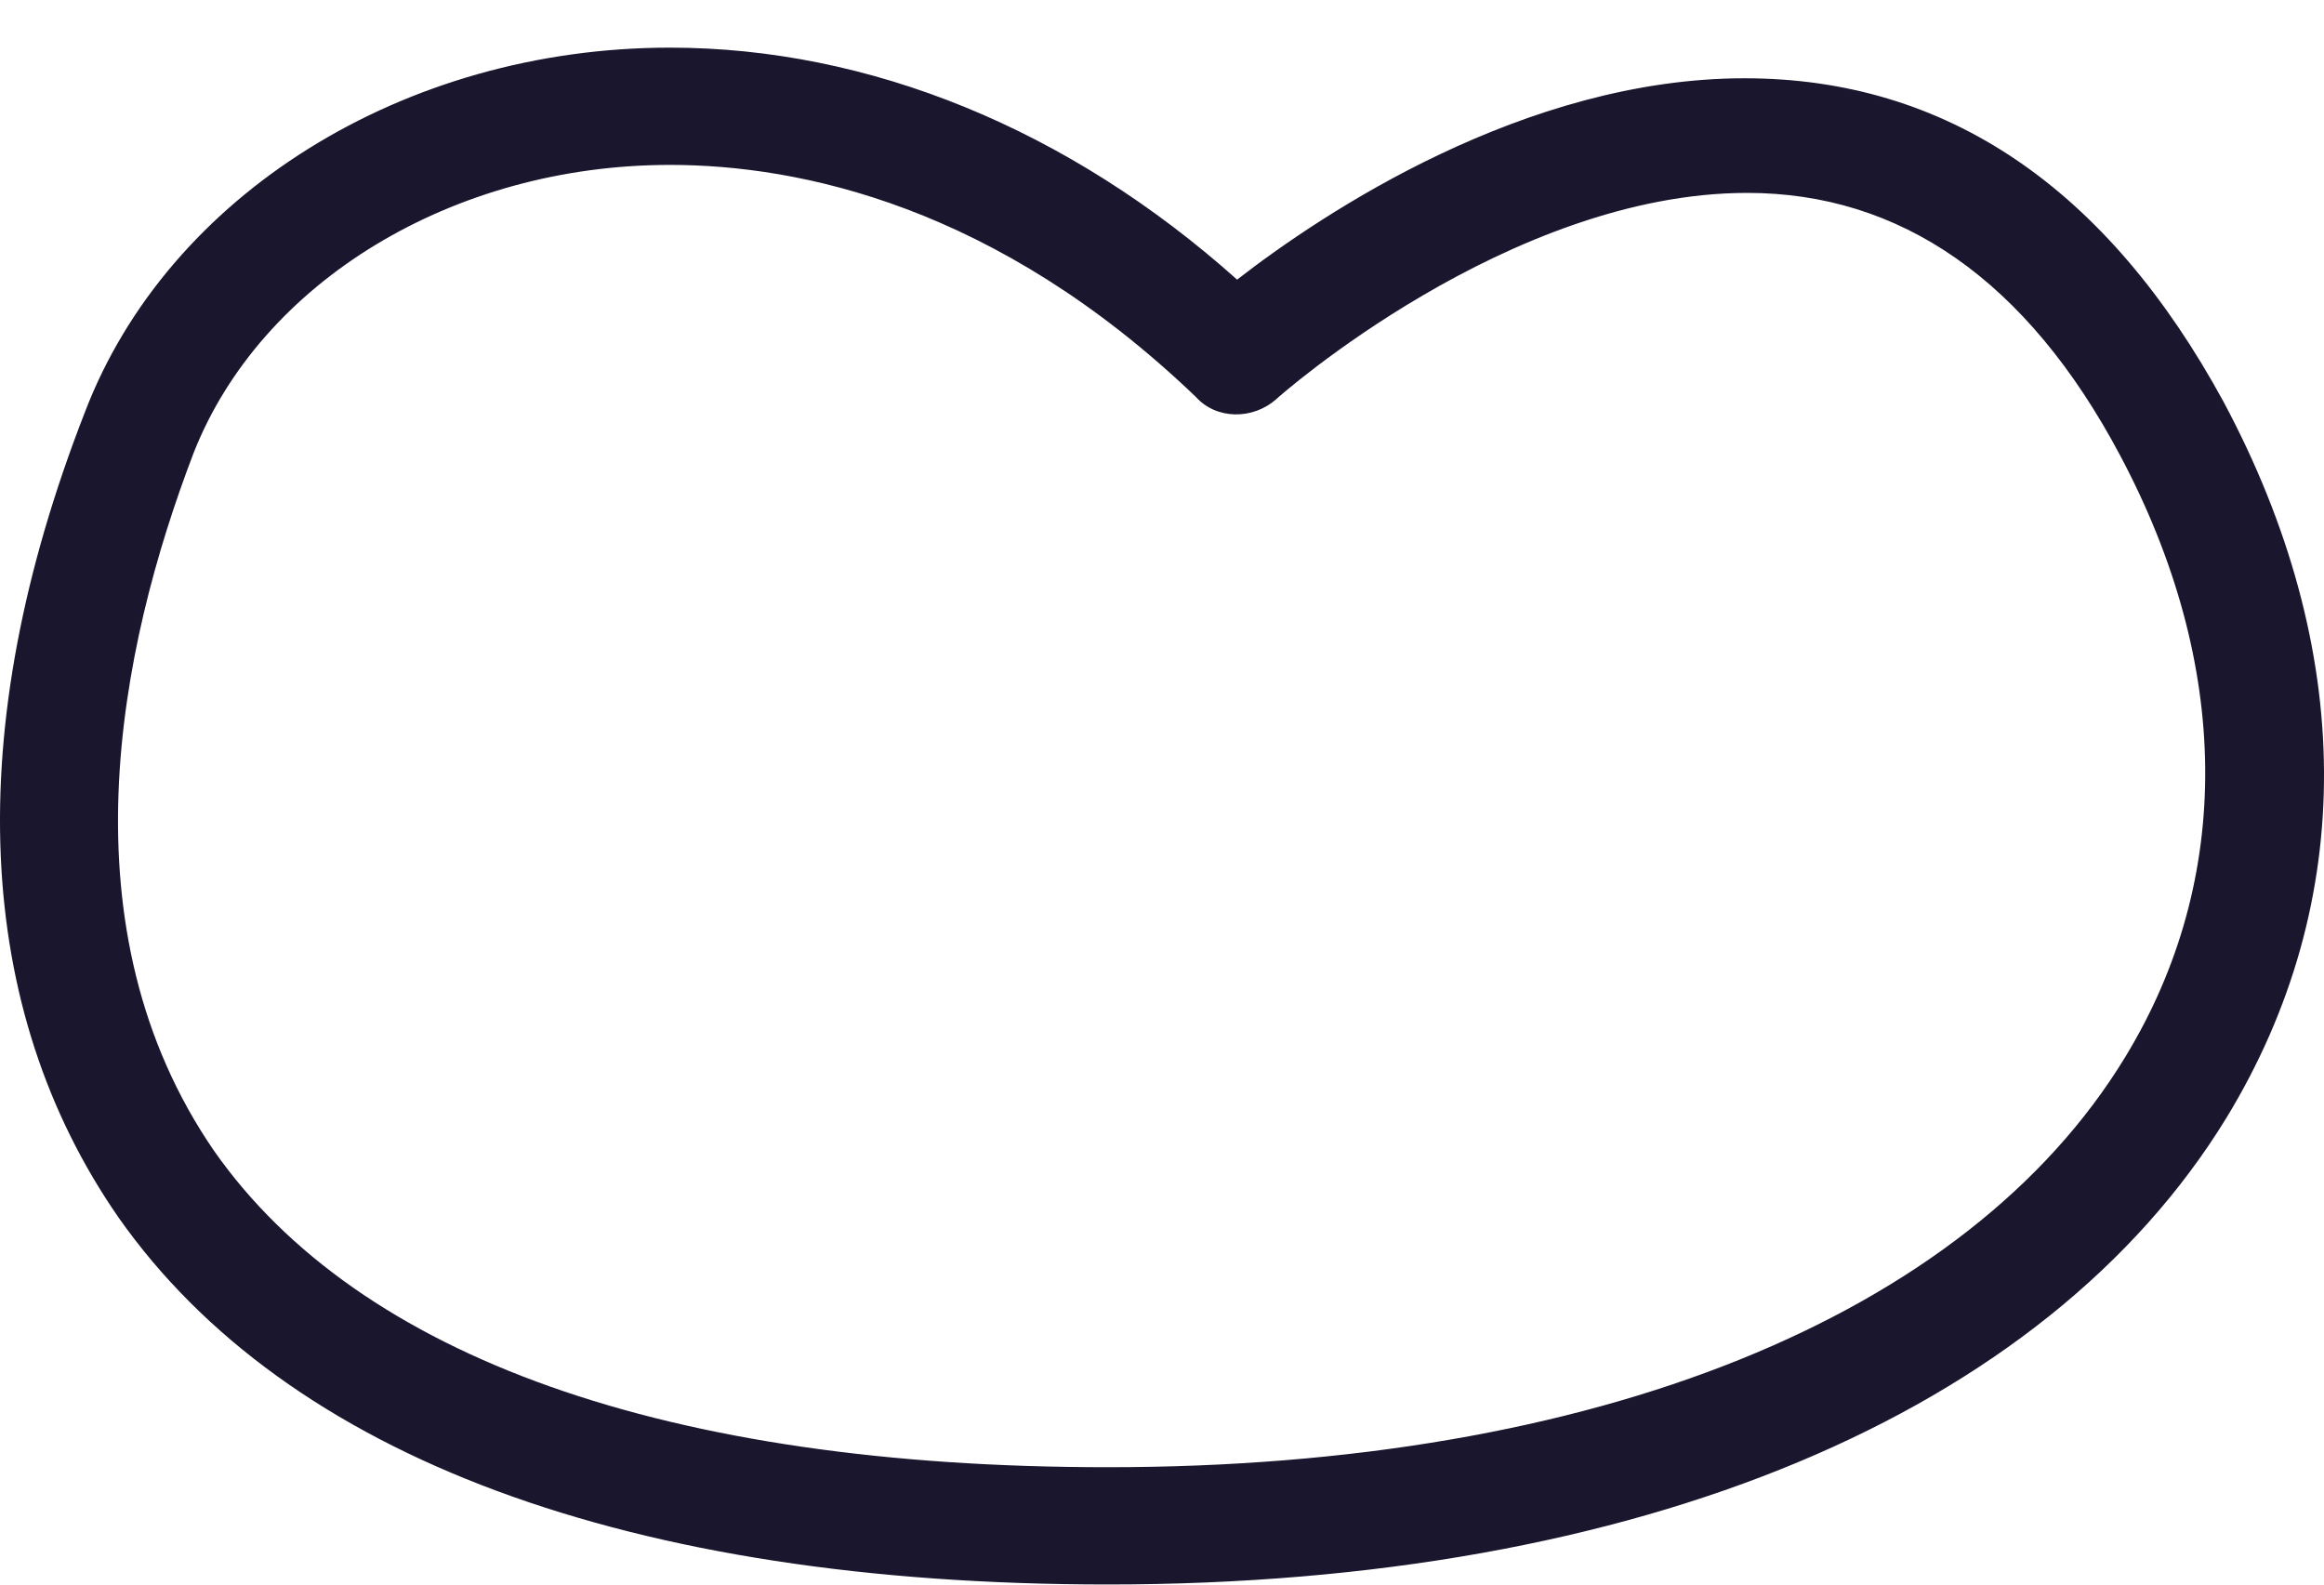
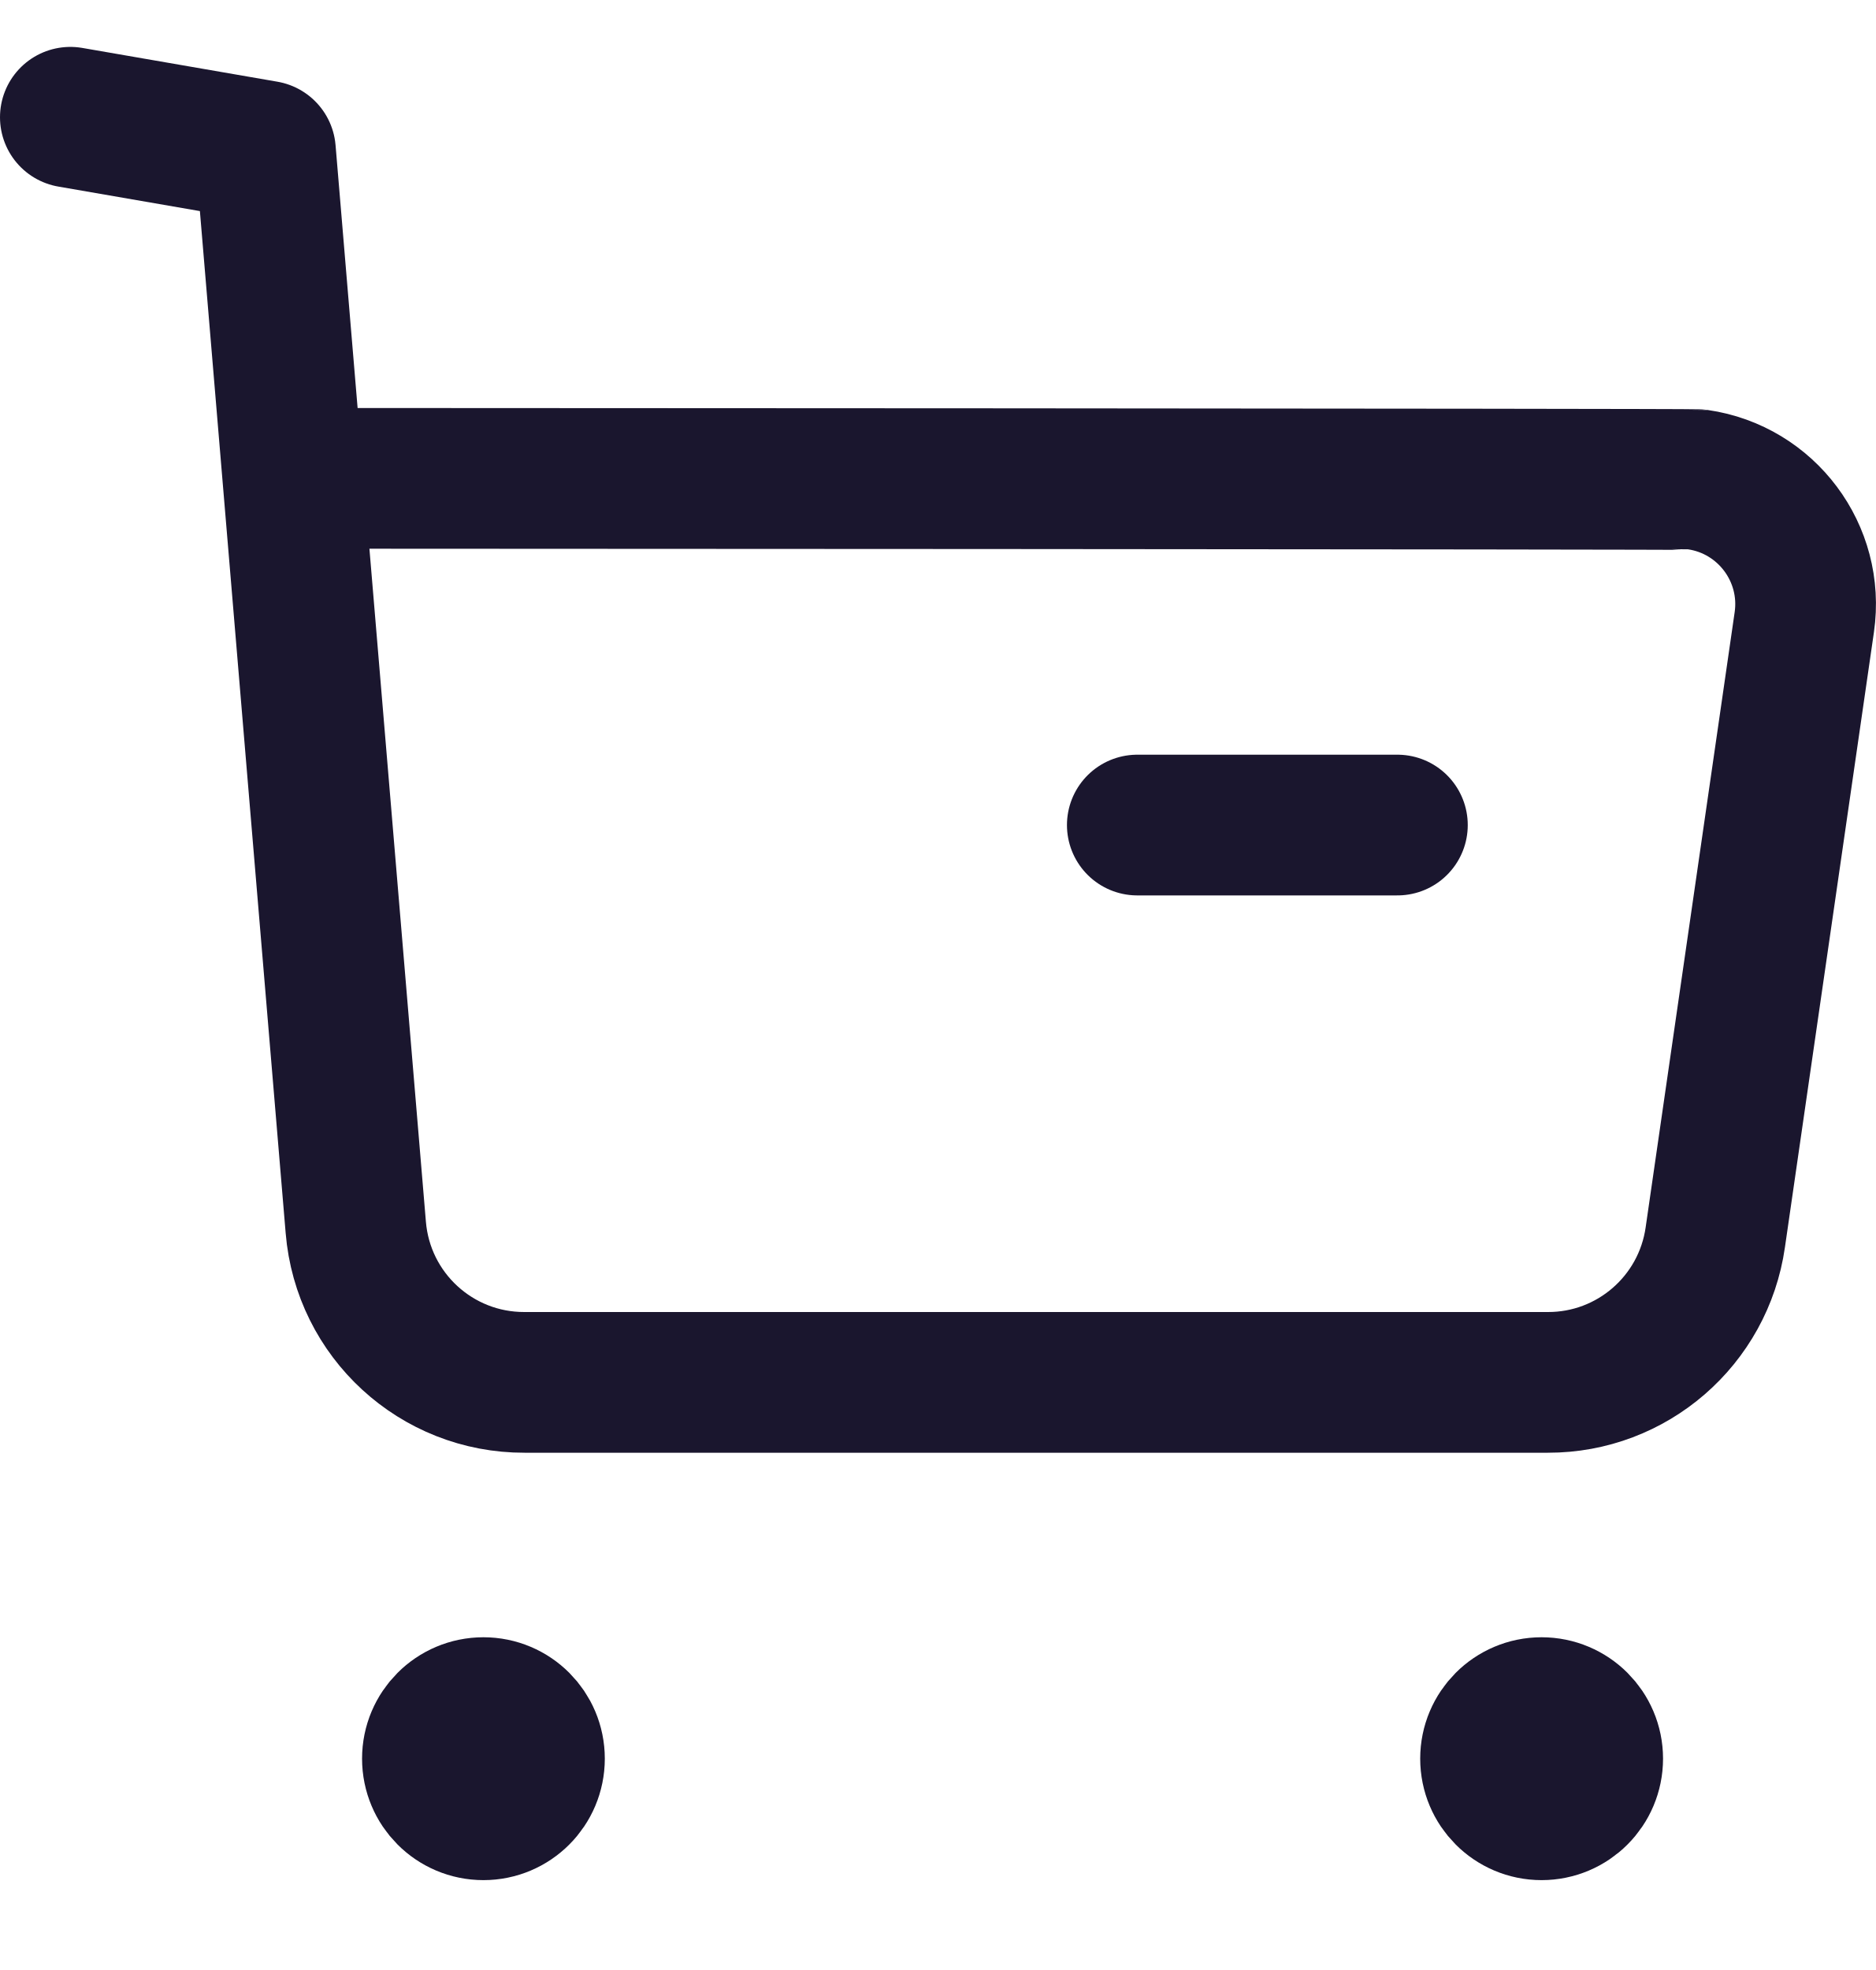
- <svg xmlns="http://www.w3.org/2000/svg" width="22" height="15" viewBox="0 0 22 15" fill="none">
-   <path d="M10.486 14.999C5.951 14.999 2.716 13.793 1.122 11.525C-0.25 9.546 -0.373 6.917 0.804 3.901C1.588 1.85 3.819 0.451 6.343 0.451C8.231 0.451 10.118 1.223 11.711 2.647C12.52 2.019 14.432 0.741 16.515 0.741C18.427 0.741 19.947 1.778 21.05 3.805C22.3 6.145 22.325 8.533 21.075 10.584C19.359 13.383 15.511 14.999 10.486 14.999L10.486 14.999ZM6.343 1.561C4.284 1.561 2.47 2.671 1.833 4.287C1.122 6.145 0.583 8.799 2.029 10.898C3.402 12.852 6.319 13.889 10.486 13.889C15.094 13.889 18.623 12.466 20.119 10.005C21.148 8.316 21.123 6.29 20.07 4.311C19.187 2.647 17.986 1.826 16.54 1.826C14.285 1.826 12.103 3.756 12.079 3.781C11.858 3.974 11.515 3.974 11.319 3.756C9.432 1.947 7.569 1.561 6.343 1.561L6.343 1.561Z" fill="#1A162E" />
+ <svg xmlns="http://www.w3.org/2000/svg" width="20" height="21" viewBox="0 0 20 21" fill="none">
+   <path d="M0.75 1.25L2.83 1.61L3.793 13.083C3.87 14.02 4.653 14.739 5.593 14.736H16.502C17.399 14.738 18.16 14.078 18.287 13.19L19.236 6.632C19.342 5.899 18.833 5.219 18.101 5.113C18.037 5.104 3.164 5.099 3.164 5.099" stroke="#1A162E" stroke-width="1.5" stroke-linecap="round" stroke-linejoin="round" />
+   <path d="M12.125 8.795H14.898" stroke="#1A162E" stroke-width="1.5" stroke-linecap="round" stroke-linejoin="round" />
+   <path fill-rule="evenodd" clip-rule="evenodd" d="M5.154 18.203C5.455 18.203 5.698 18.447 5.698 18.747C5.698 19.048 5.455 19.292 5.154 19.292C4.853 19.292 4.61 19.048 4.61 18.747C4.61 18.447 4.853 18.203 5.154 18.203Z" fill="#1A162E" stroke="#1A162E" stroke-width="1.5" stroke-linecap="round" stroke-linejoin="round" />
+   <path fill-rule="evenodd" clip-rule="evenodd" d="M16.435 18.203C16.736 18.203 16.98 18.447 16.98 18.747C16.98 19.048 16.736 19.292 16.435 19.292C16.134 19.292 15.891 19.048 15.891 18.747C15.891 18.447 16.134 18.203 16.435 18.203Z" fill="#1A162E" stroke="#1A162E" stroke-width="1.5" stroke-linecap="round" stroke-linejoin="round" />
</svg>
